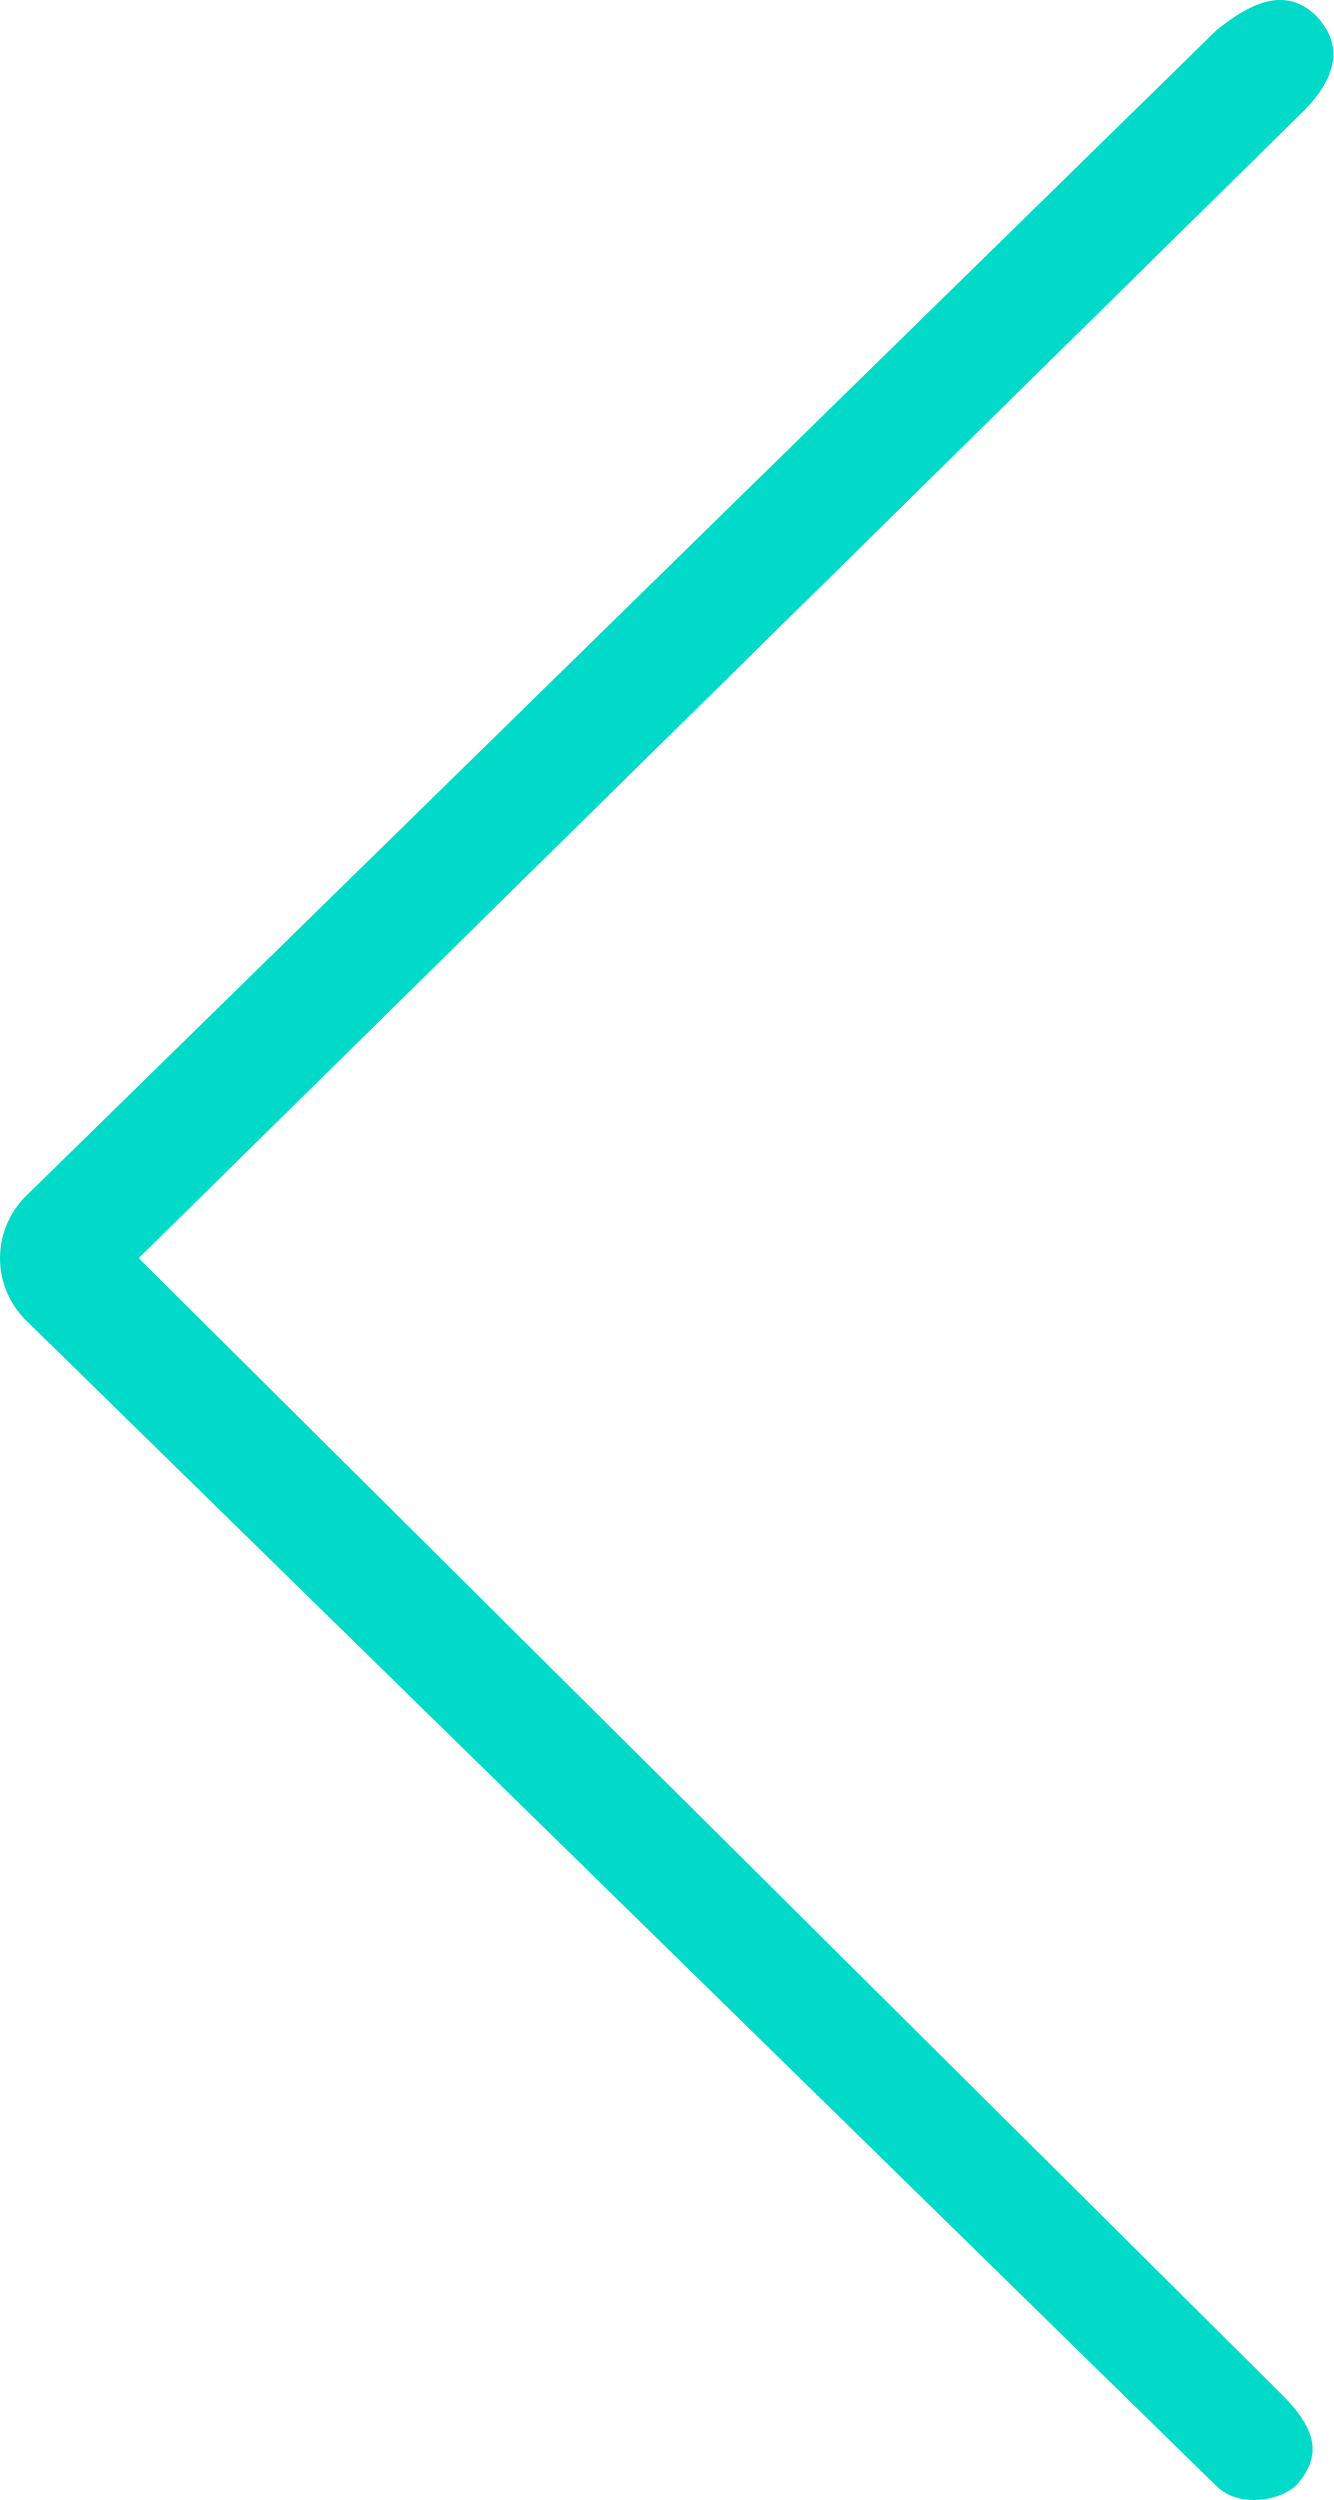
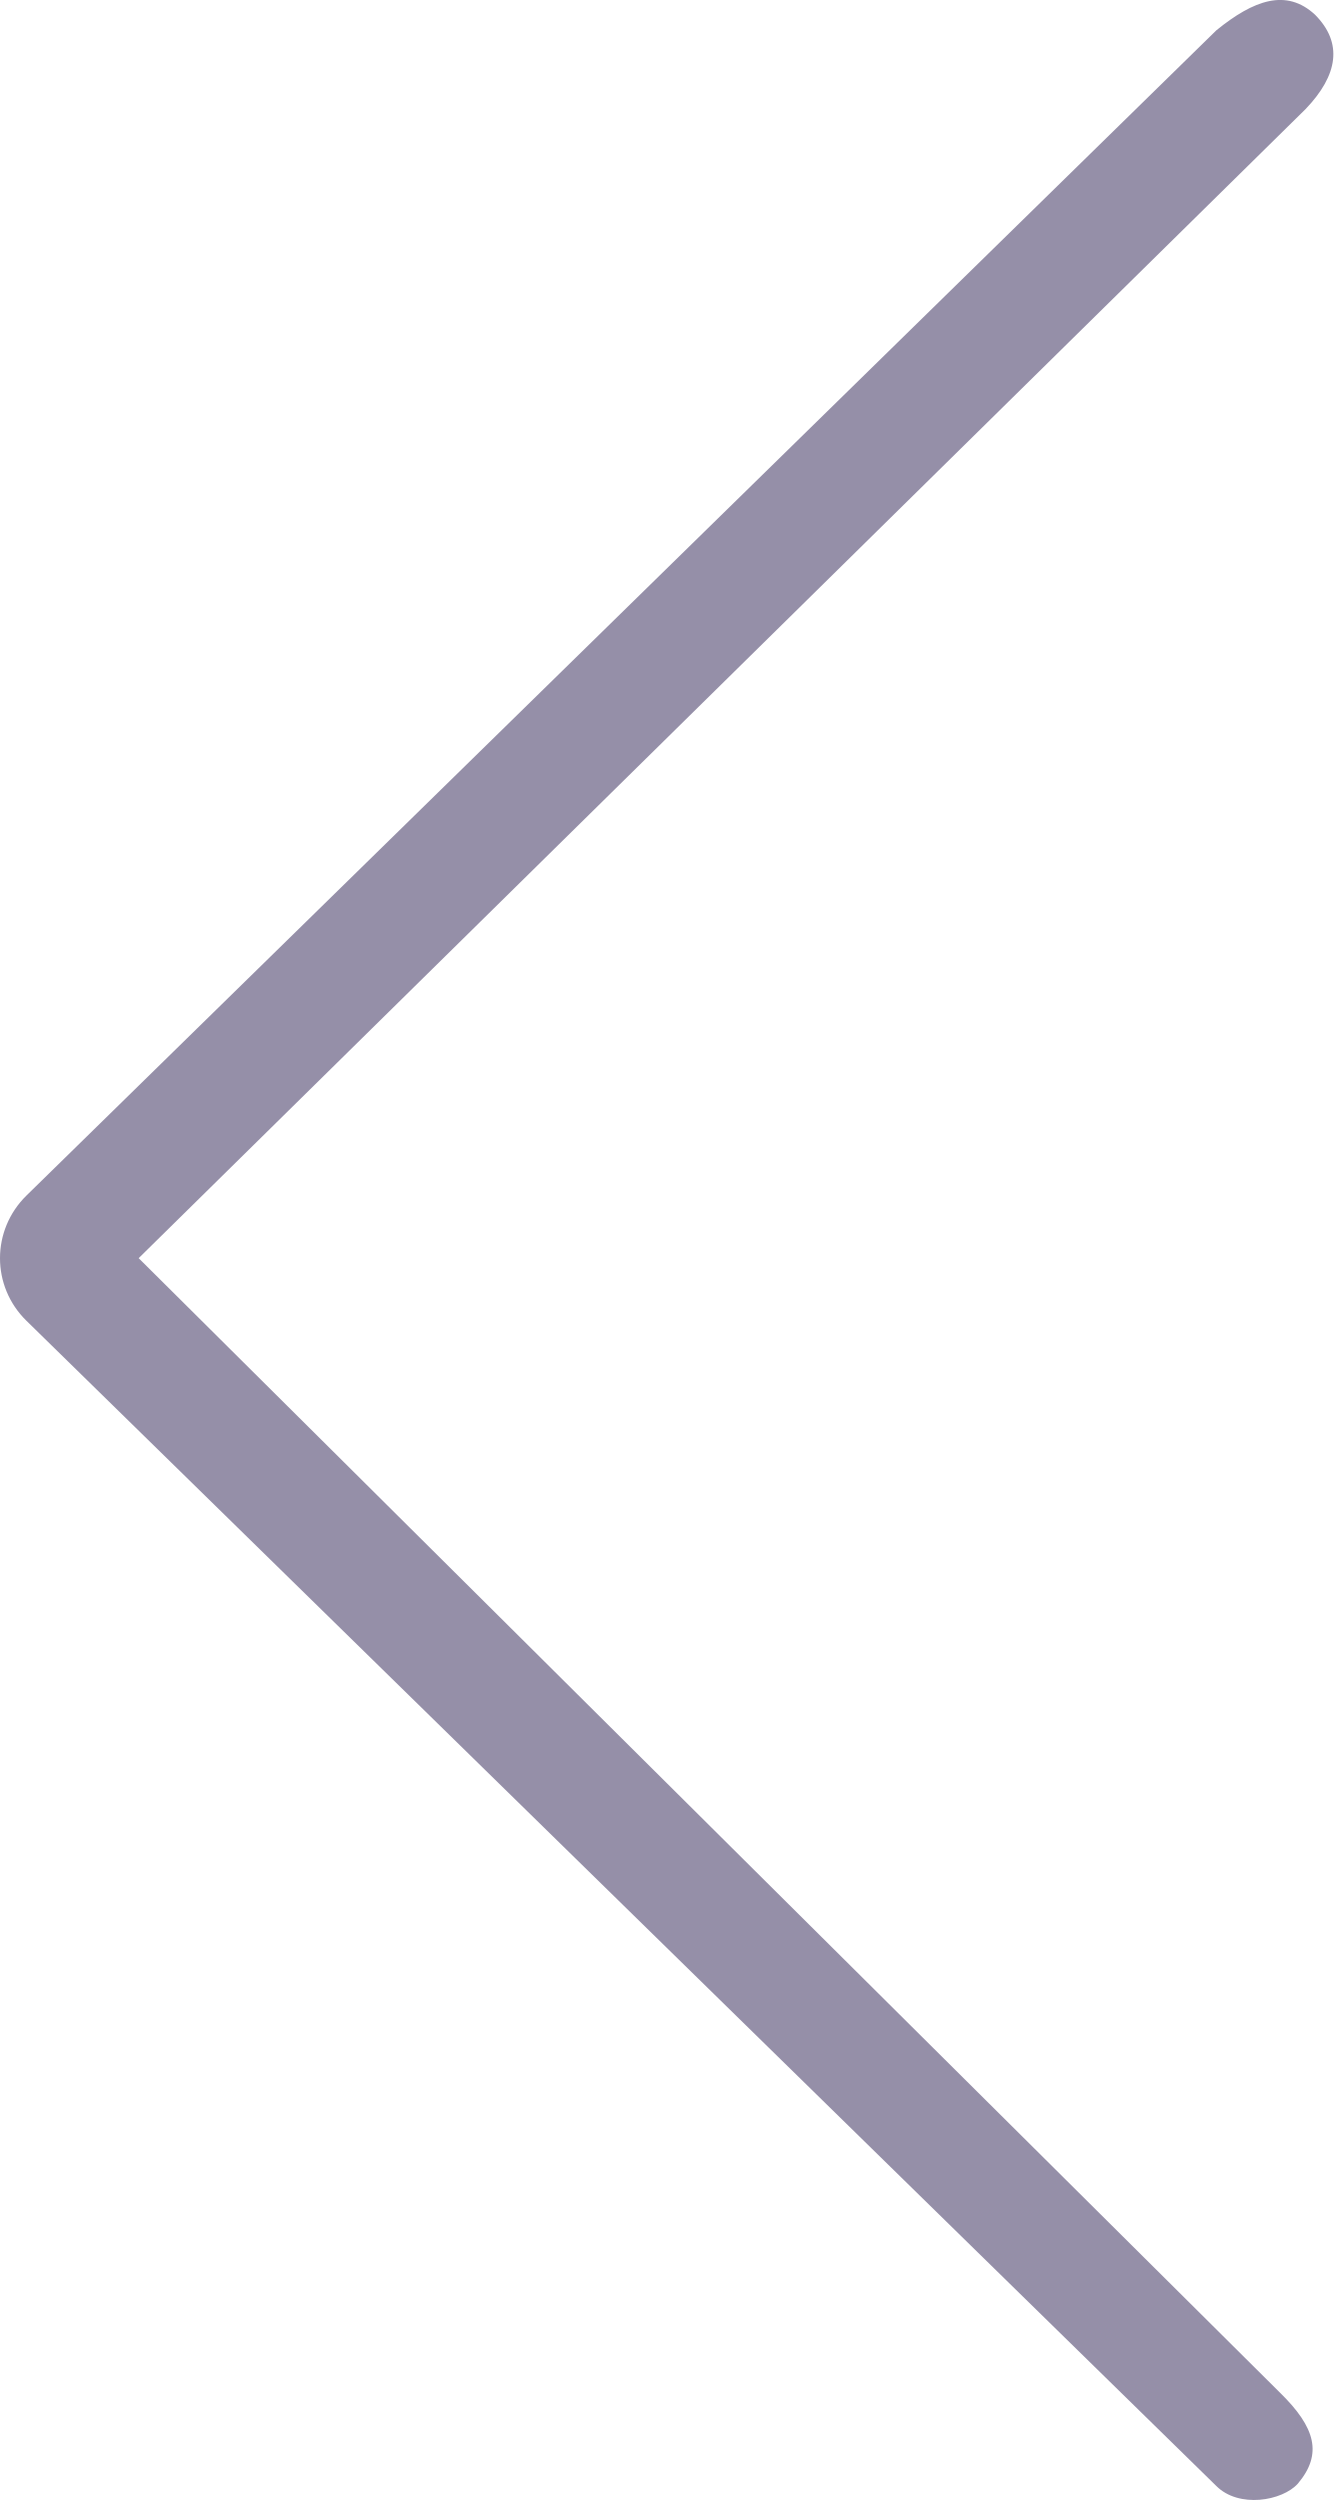
<svg xmlns="http://www.w3.org/2000/svg" width="8" height="15" viewBox="0 0 8 15" fill="none">
-   <path d="M7.787 14.902C7.937 14.724 7.893 14.565 7.681 14.357L0.832 7.549L7.834 0.654C8.028 0.451 8.059 0.258 7.89 0.088C7.718 -0.071 7.522 0 7.298 0.182L0.159 7.173C-0.053 7.381 -0.053 7.718 0.159 7.925L7.298 14.916C7.433 15.051 7.693 15.006 7.787 14.902Z" fill="#02DAC9" />
+   <path d="M7.787 14.902C7.937 14.724 7.893 14.565 7.681 14.357L0.832 7.549L7.834 0.654C8.028 0.451 8.059 0.258 7.89 0.088C7.718 -0.071 7.522 0 7.298 0.182L0.159 7.173C-0.053 7.381 -0.053 7.718 0.159 7.925L7.298 14.916C7.433 15.051 7.693 15.006 7.787 14.902Z" fill="#958FA8" />
</svg>
